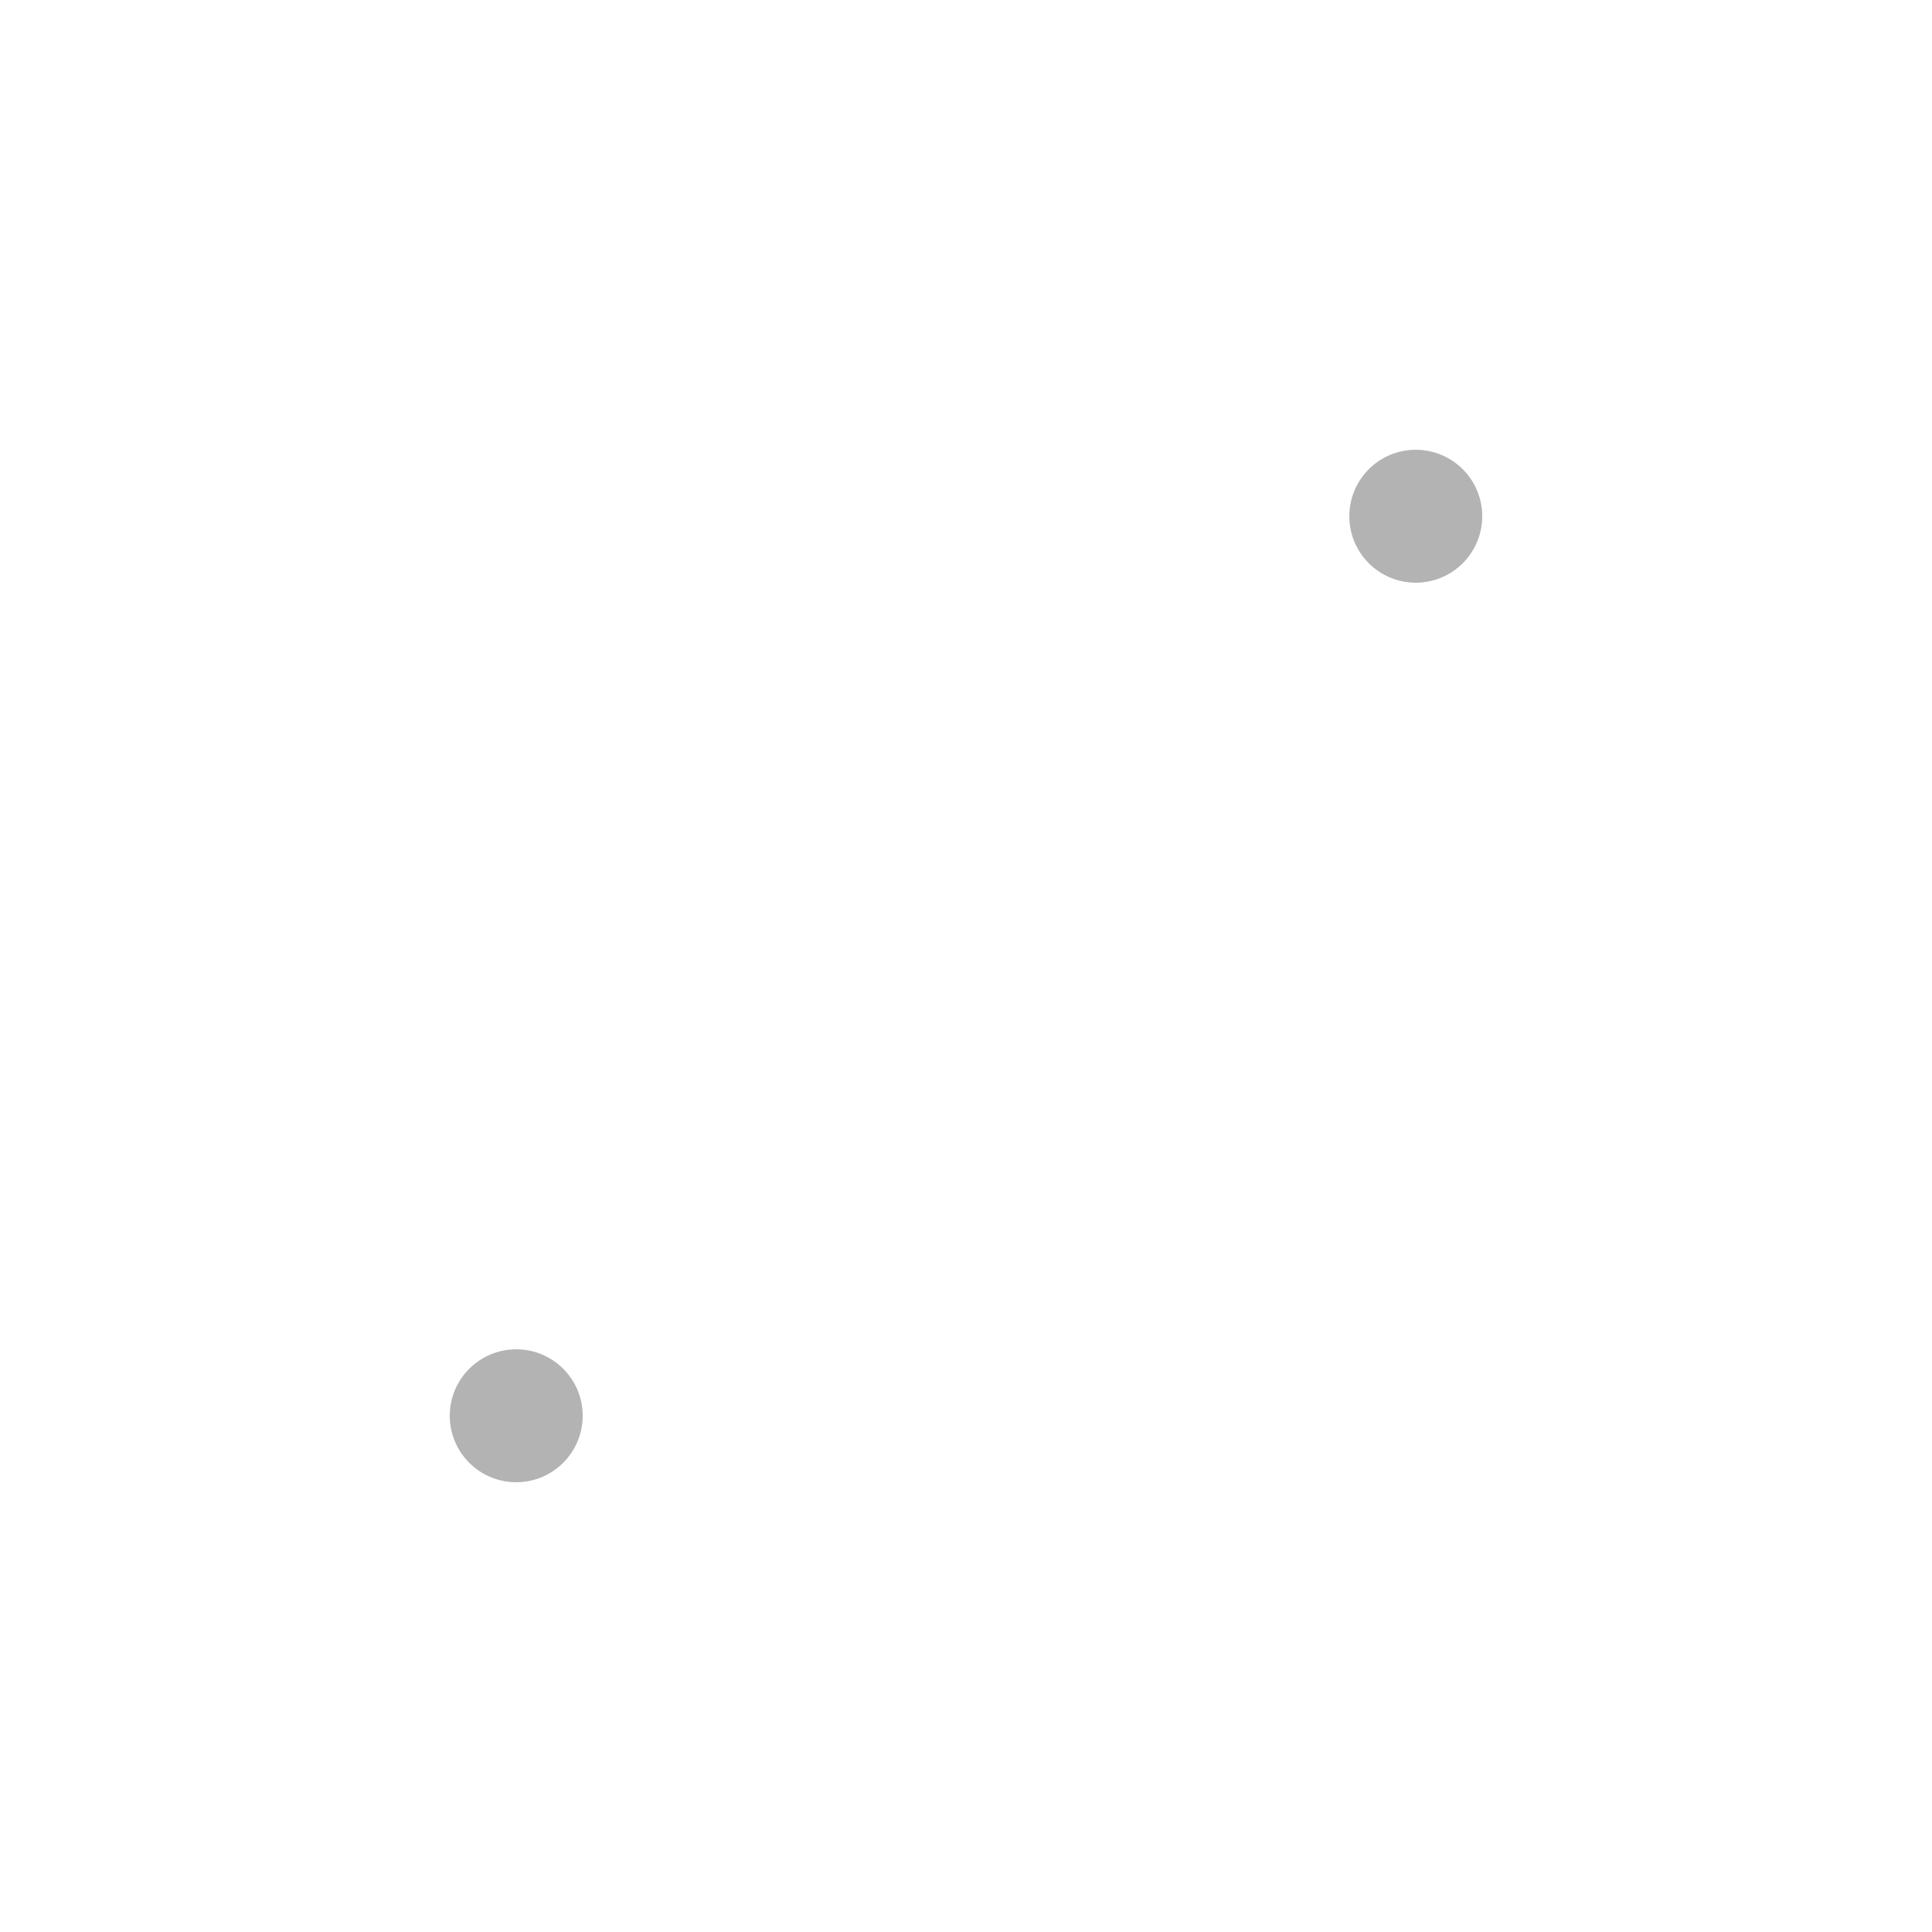
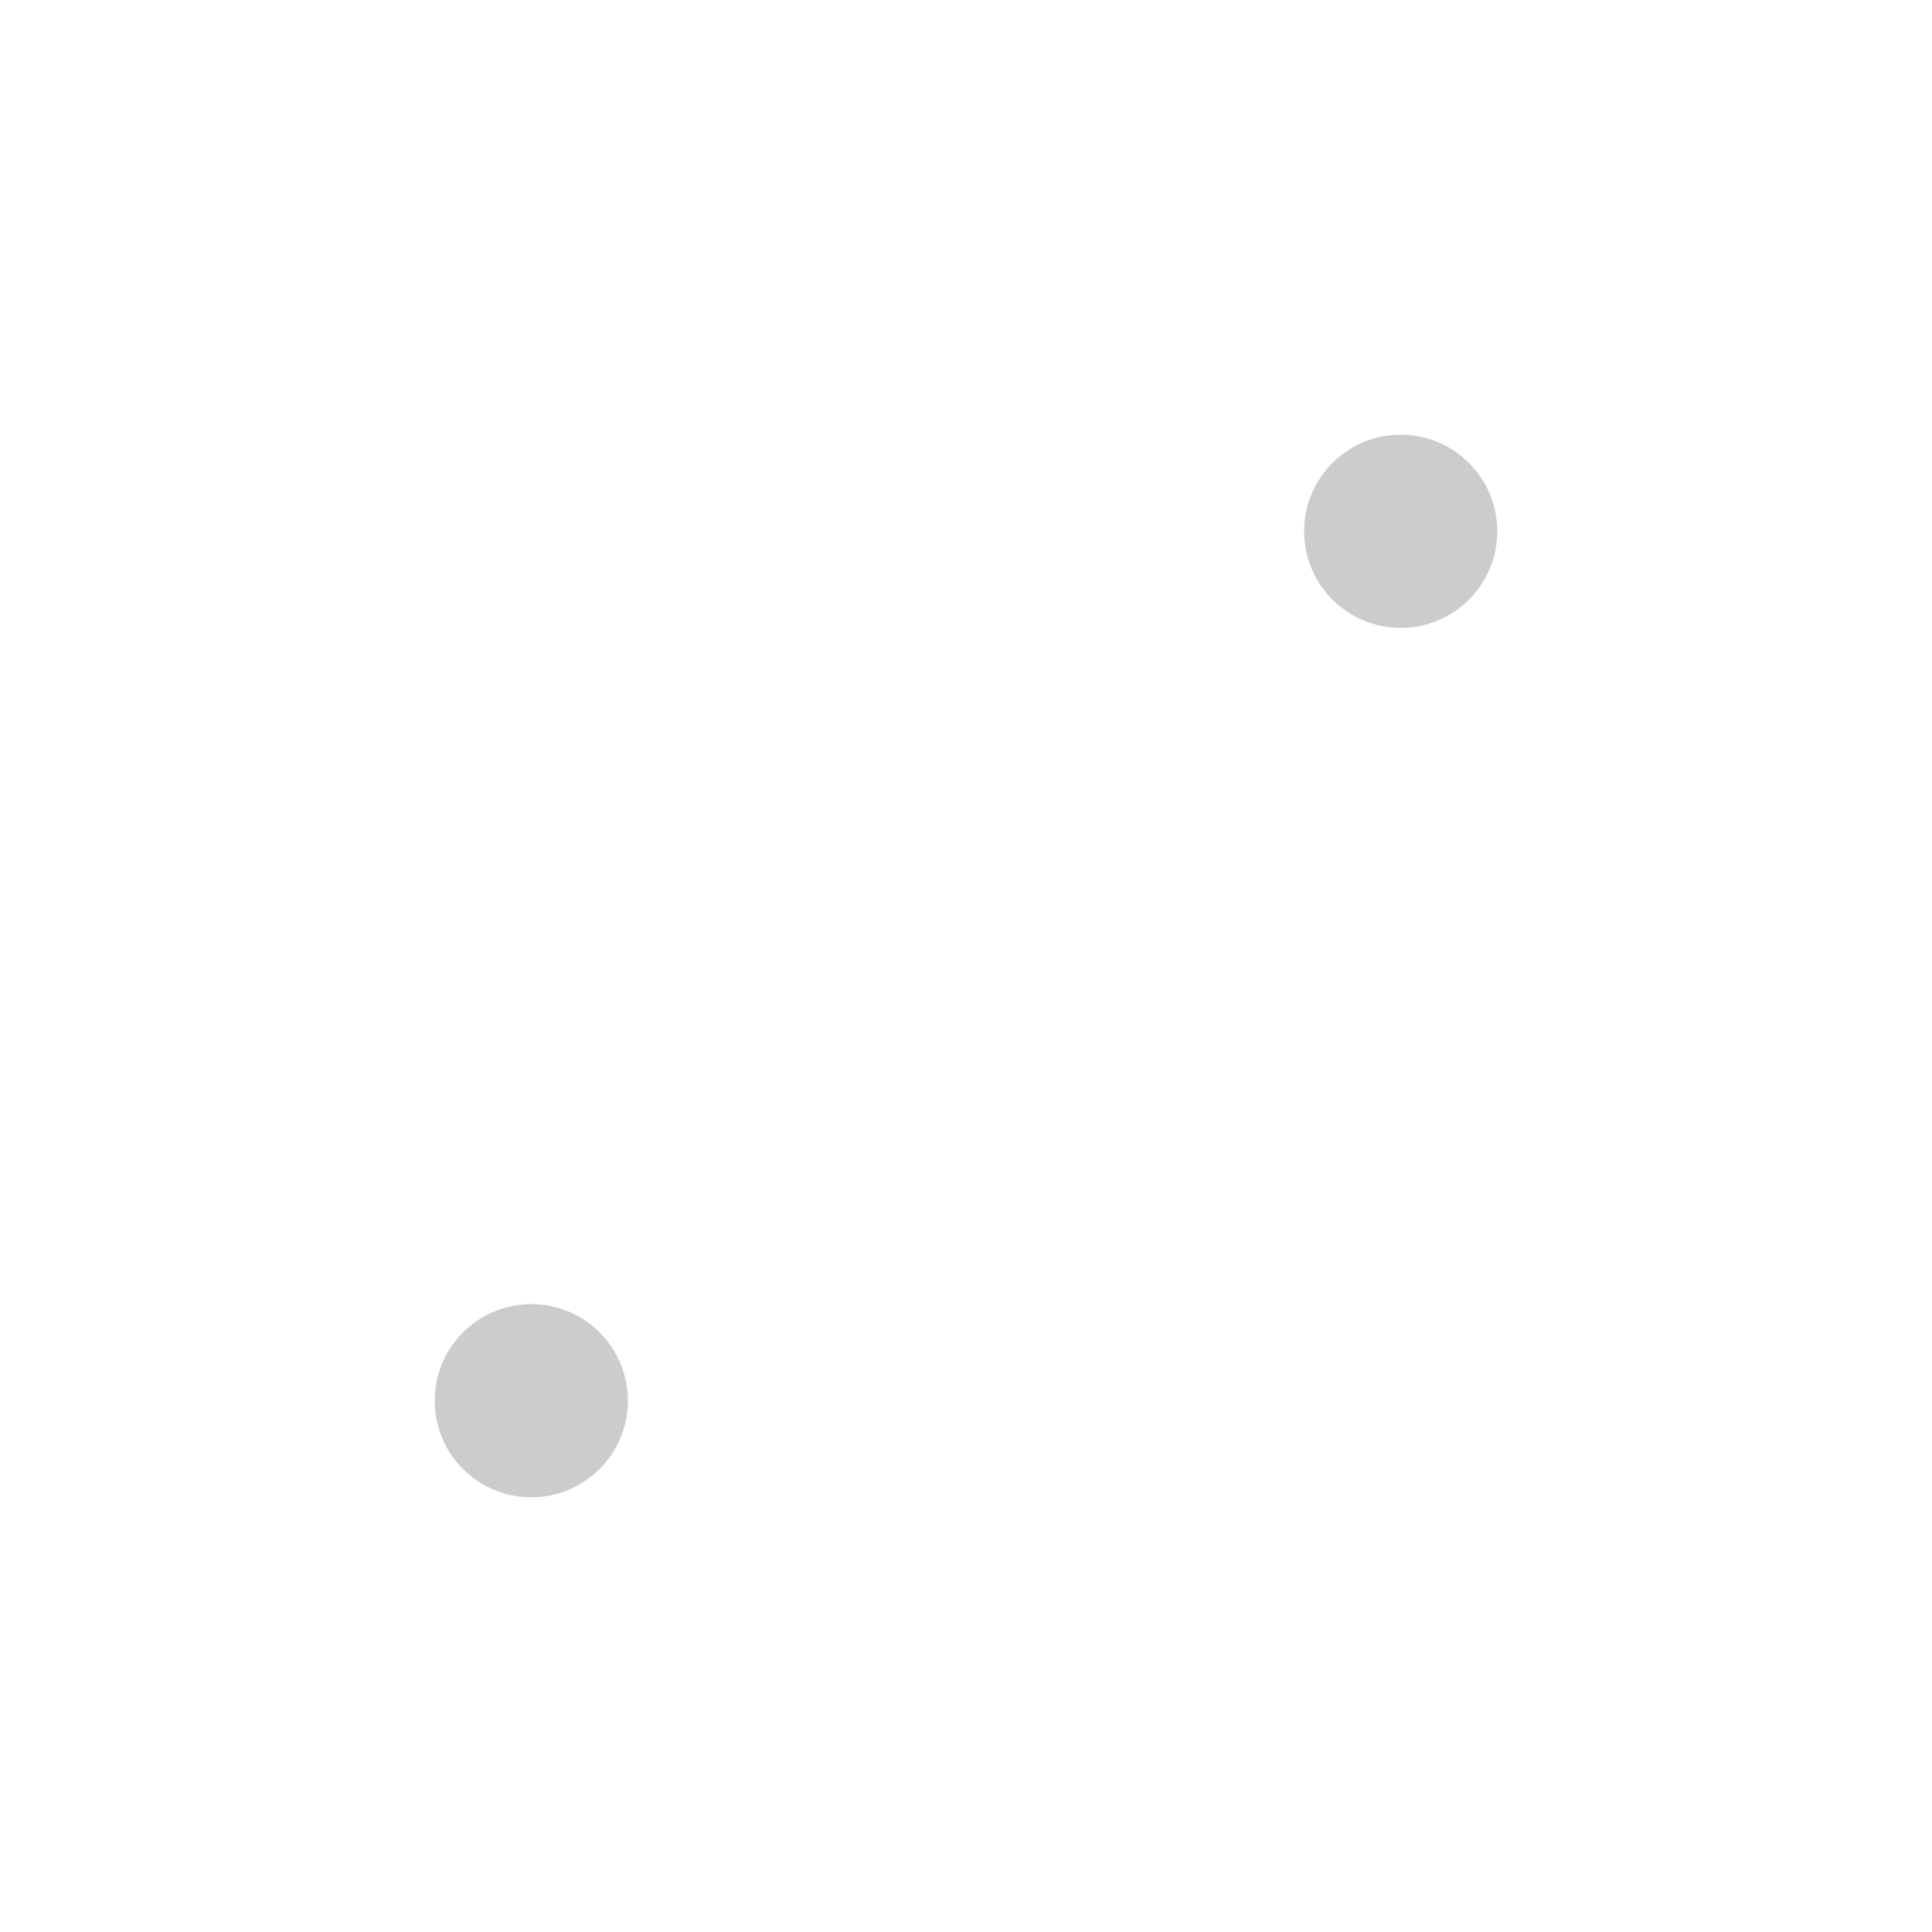
<svg xmlns="http://www.w3.org/2000/svg" viewBox="0 0 50 50">
  <defs>
    <style>
      .cls-1 {
        stroke-width: 0px;
      }

      .cls-2 {
-         opacity: .3;
+         opacity: .2;
      }
    </style>
  </defs>
  <g class="cls-2">
-     <circle class="cls-1" cx="36.64" cy="13.36" r="1.72" />
+     <circle class="cls-1" cx="36.25" cy="13.75" r="2.5" />
  </g>
  <g class="cls-2">
-     <circle class="cls-1" cx="13.36" cy="36.64" r="1.72" />
+     <circle class="cls-1" cx="13.75" cy="36.25" r="2.5" />
  </g>
</svg>
